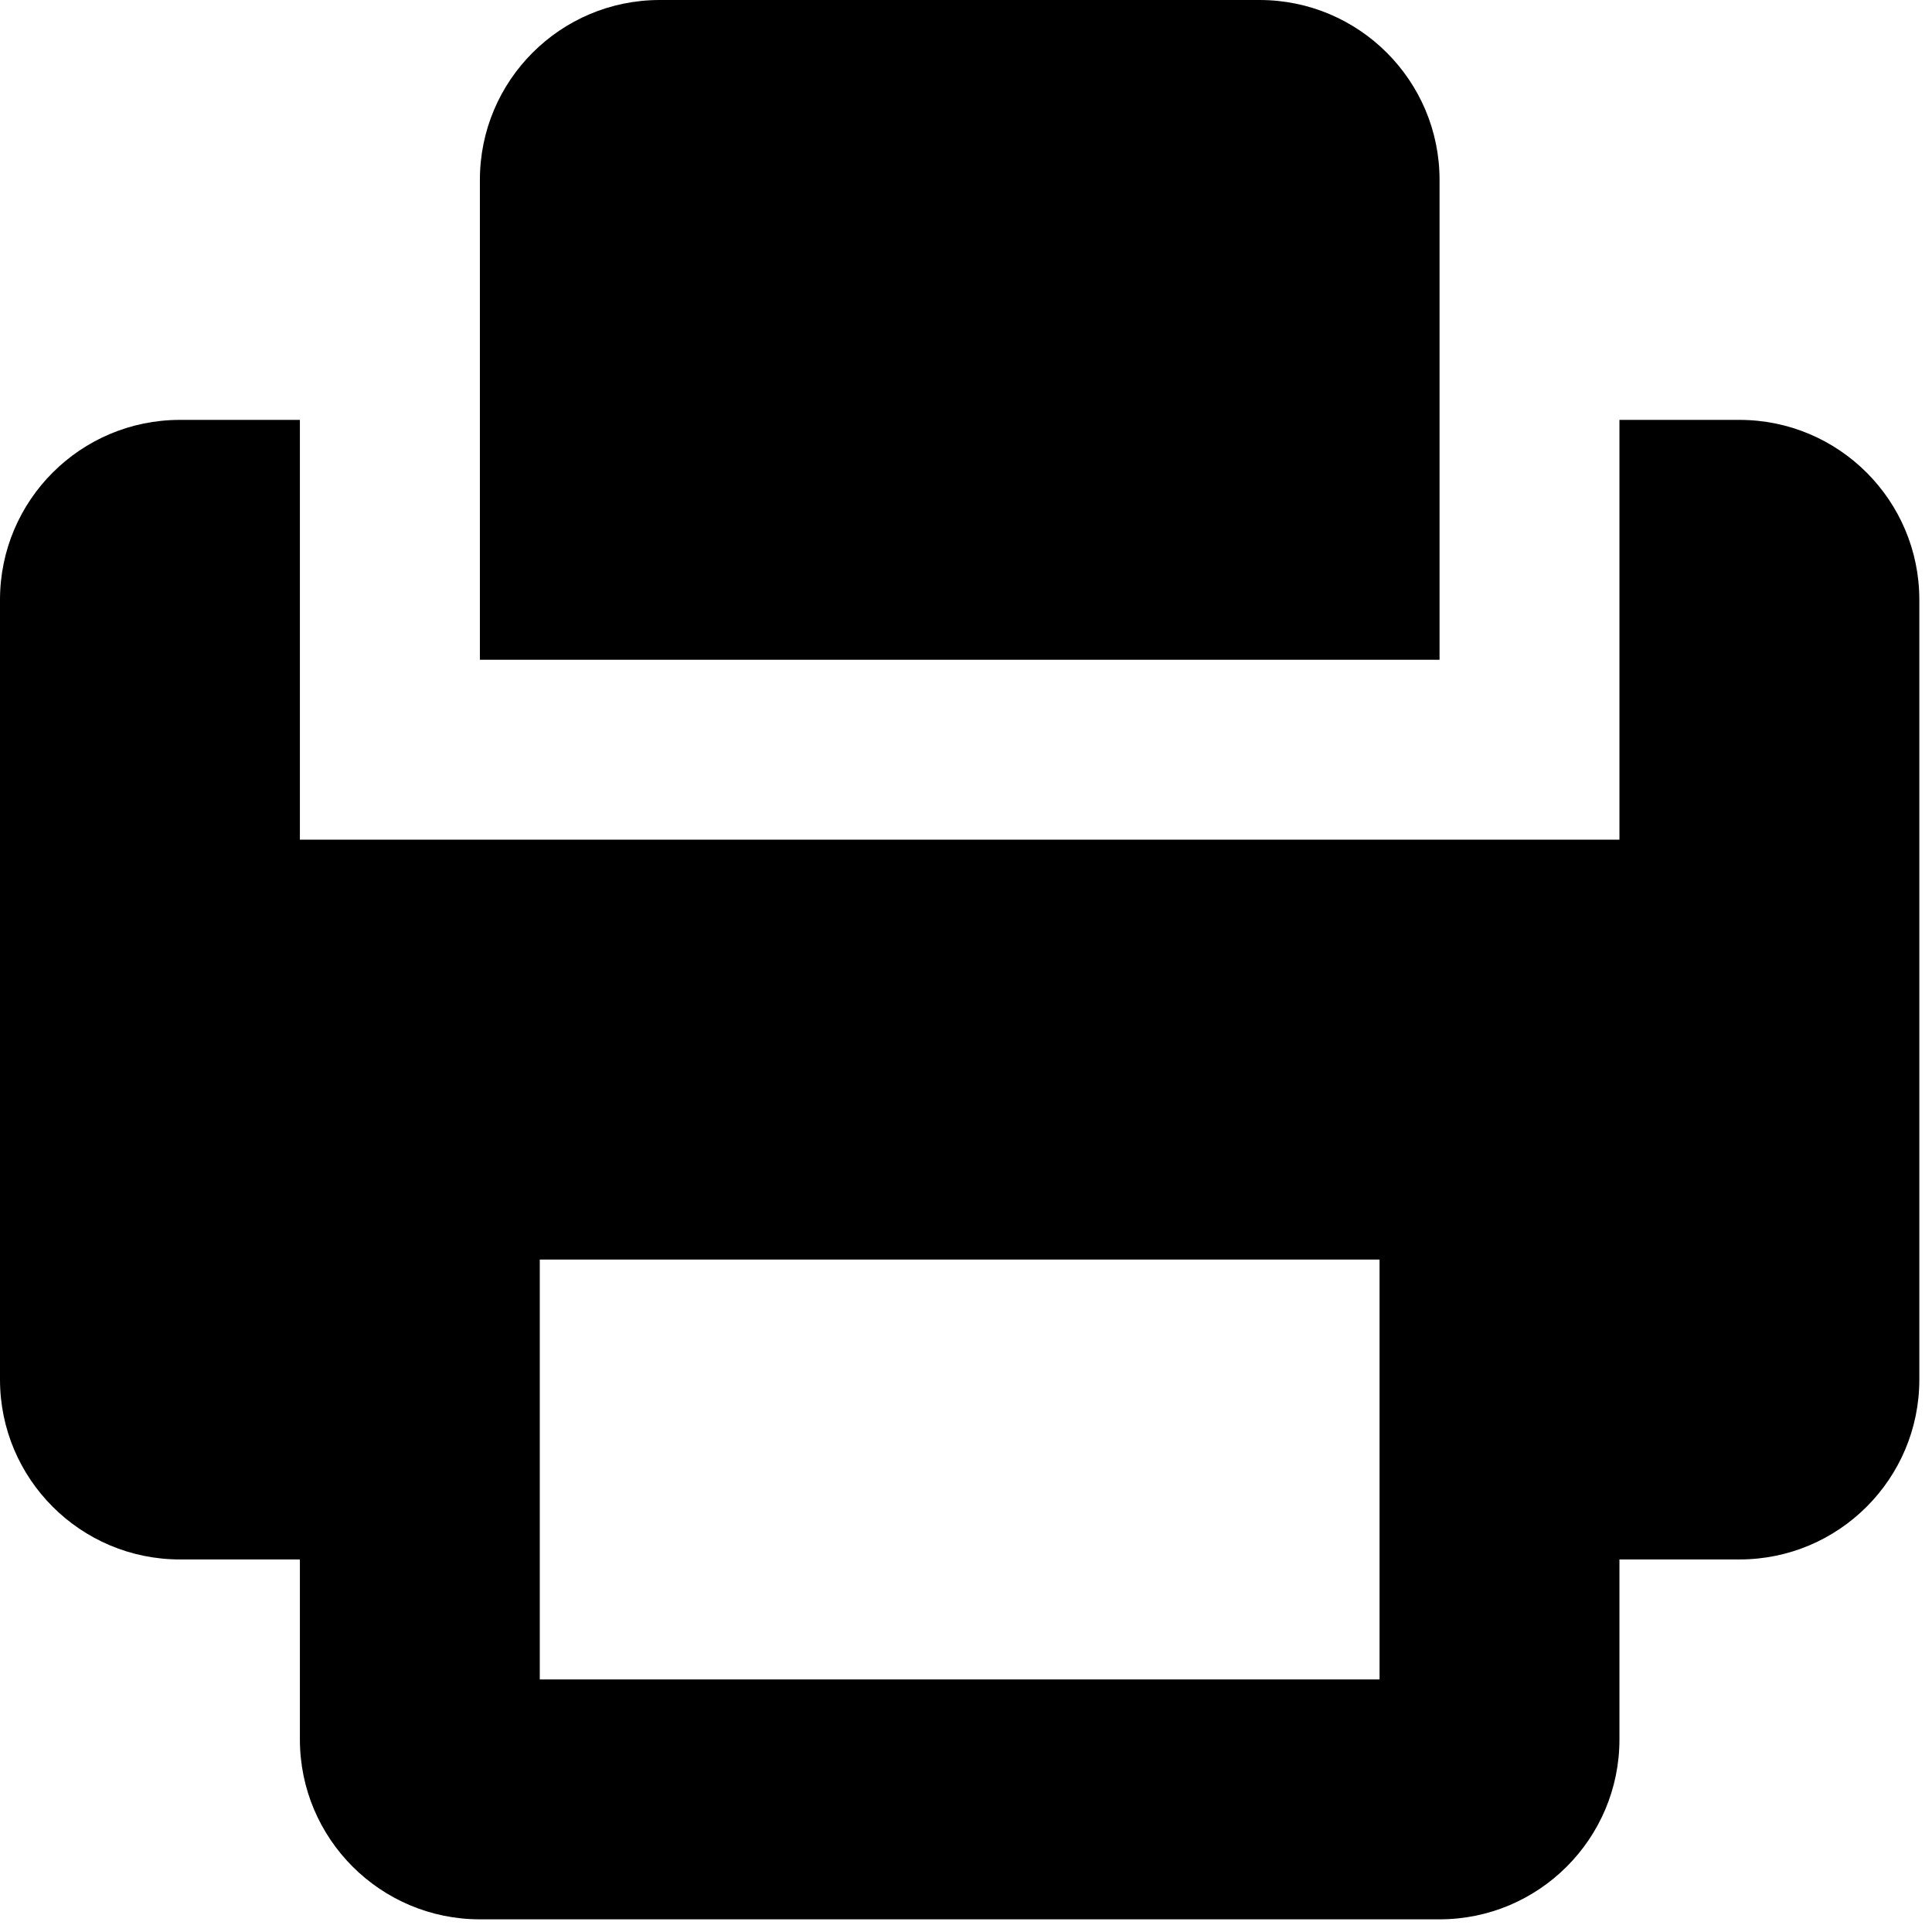
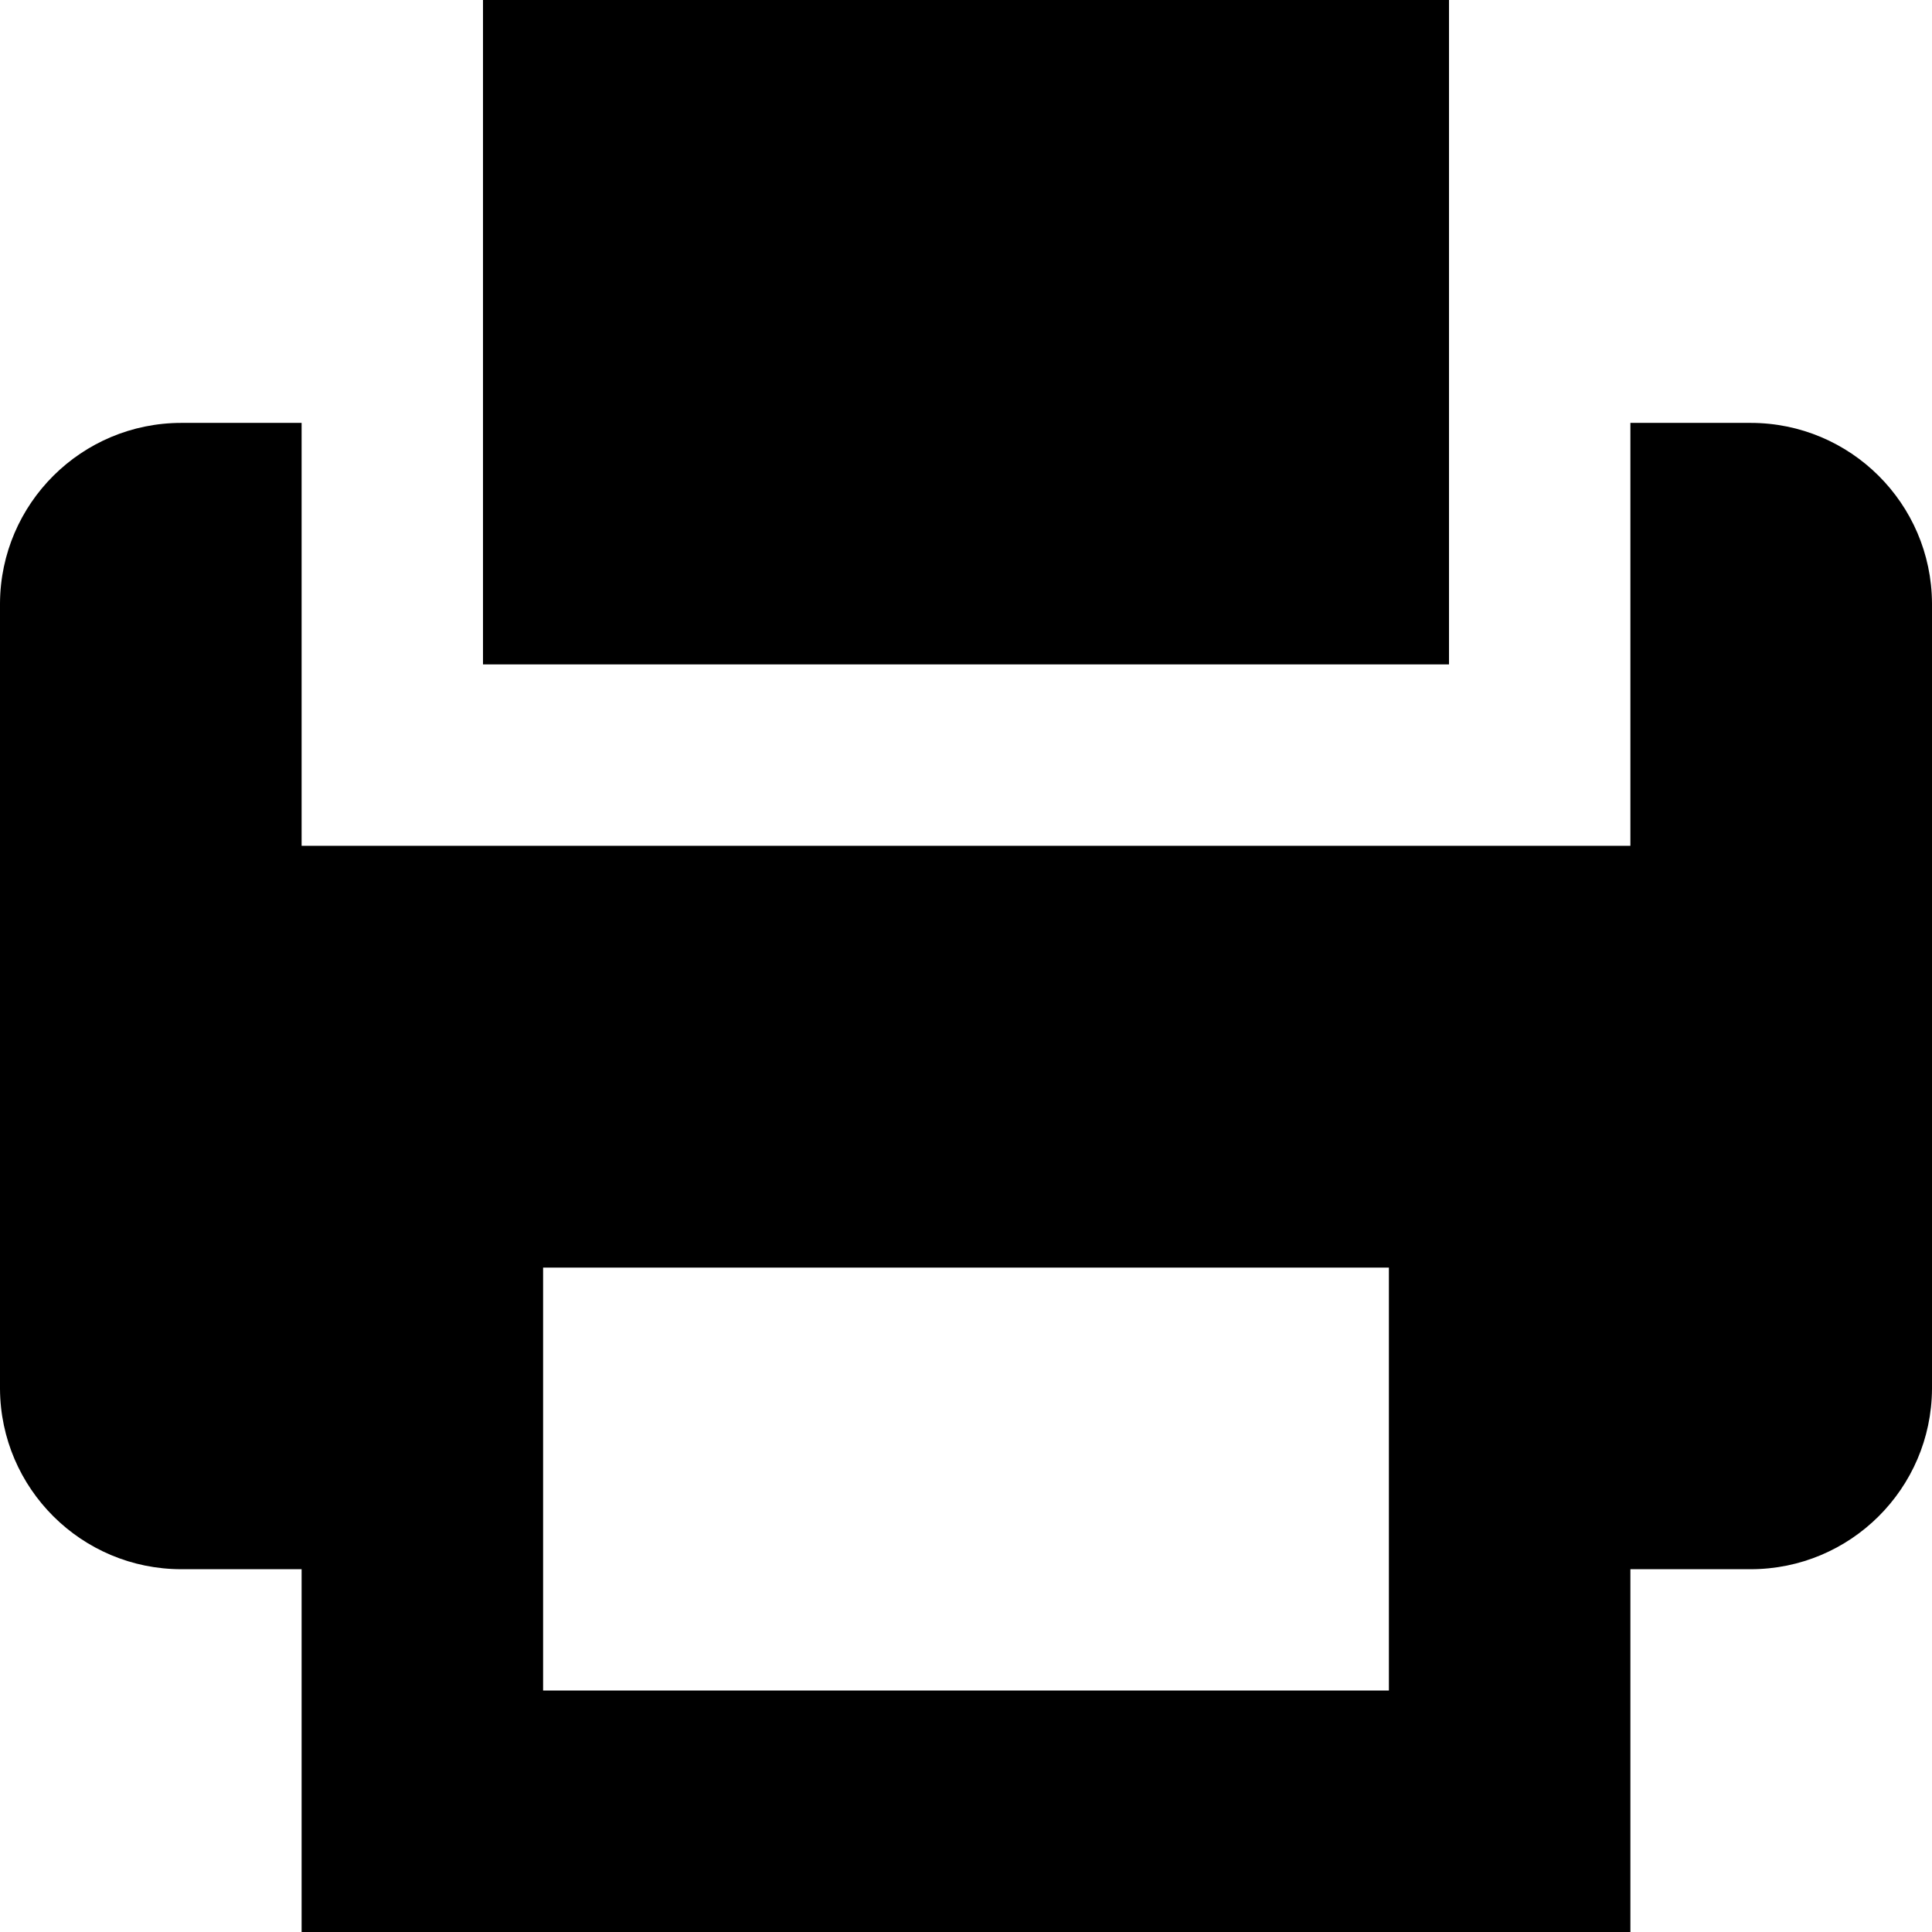
- <svg xmlns="http://www.w3.org/2000/svg" width="18px" height="18px" viewBox="0 0 18 18" version="1.1">
-   <path d="M13.412,6.147 L4.471,6.147 L4.471,1.676 C4.471,0.751 5.221,0 6.147,0 L11.735,0 C12.661,0 13.412,0.751 13.412,1.676 L13.412,6.147 Z M17.882,5.588 L17.882,12.853 C17.882,13.779 17.131,14.529 16.206,14.529 L15.088,14.529 L15.088,16.206 C15.088,17.131 14.337,17.882 13.412,17.882 L4.471,17.882 C3.545,17.882 2.794,17.131 2.794,16.206 L2.794,14.529 L1.676,14.529 C0.751,14.529 0,13.779 0,12.853 L0,5.588 C0,4.662 0.751,3.912 1.676,3.912 L2.794,3.912 L2.794,7.823 L15.088,7.823 L15.088,3.912 L16.206,3.912 C17.131,3.912 17.882,4.662 17.882,5.588 Z M12.853,11.735 L5.029,11.735 L5.029,15.647 L12.853,15.647 L12.853,11.735 Z" id="Shape" />
+ <svg xmlns="http://www.w3.org/2000/svg" id="Icons" width="18px" height="18px" viewBox="0 0 18 18">
+   <path d="M13.5,6.19h-9V0h9ZM18,5.62v7.32a1.69,1.69,0,0,1-1.69,1.68H15.19V18H2.81V14.62H1.69A1.69,1.69,0,0,1,0,12.94V5.62A1.69,1.69,0,0,1,1.69,3.94H2.81V7.88H15.19V3.94h1.12A1.69,1.69,0,0,1,18,5.62Zm-5.06,6.19H5.06v3.94h7.88Z" />
</svg>
